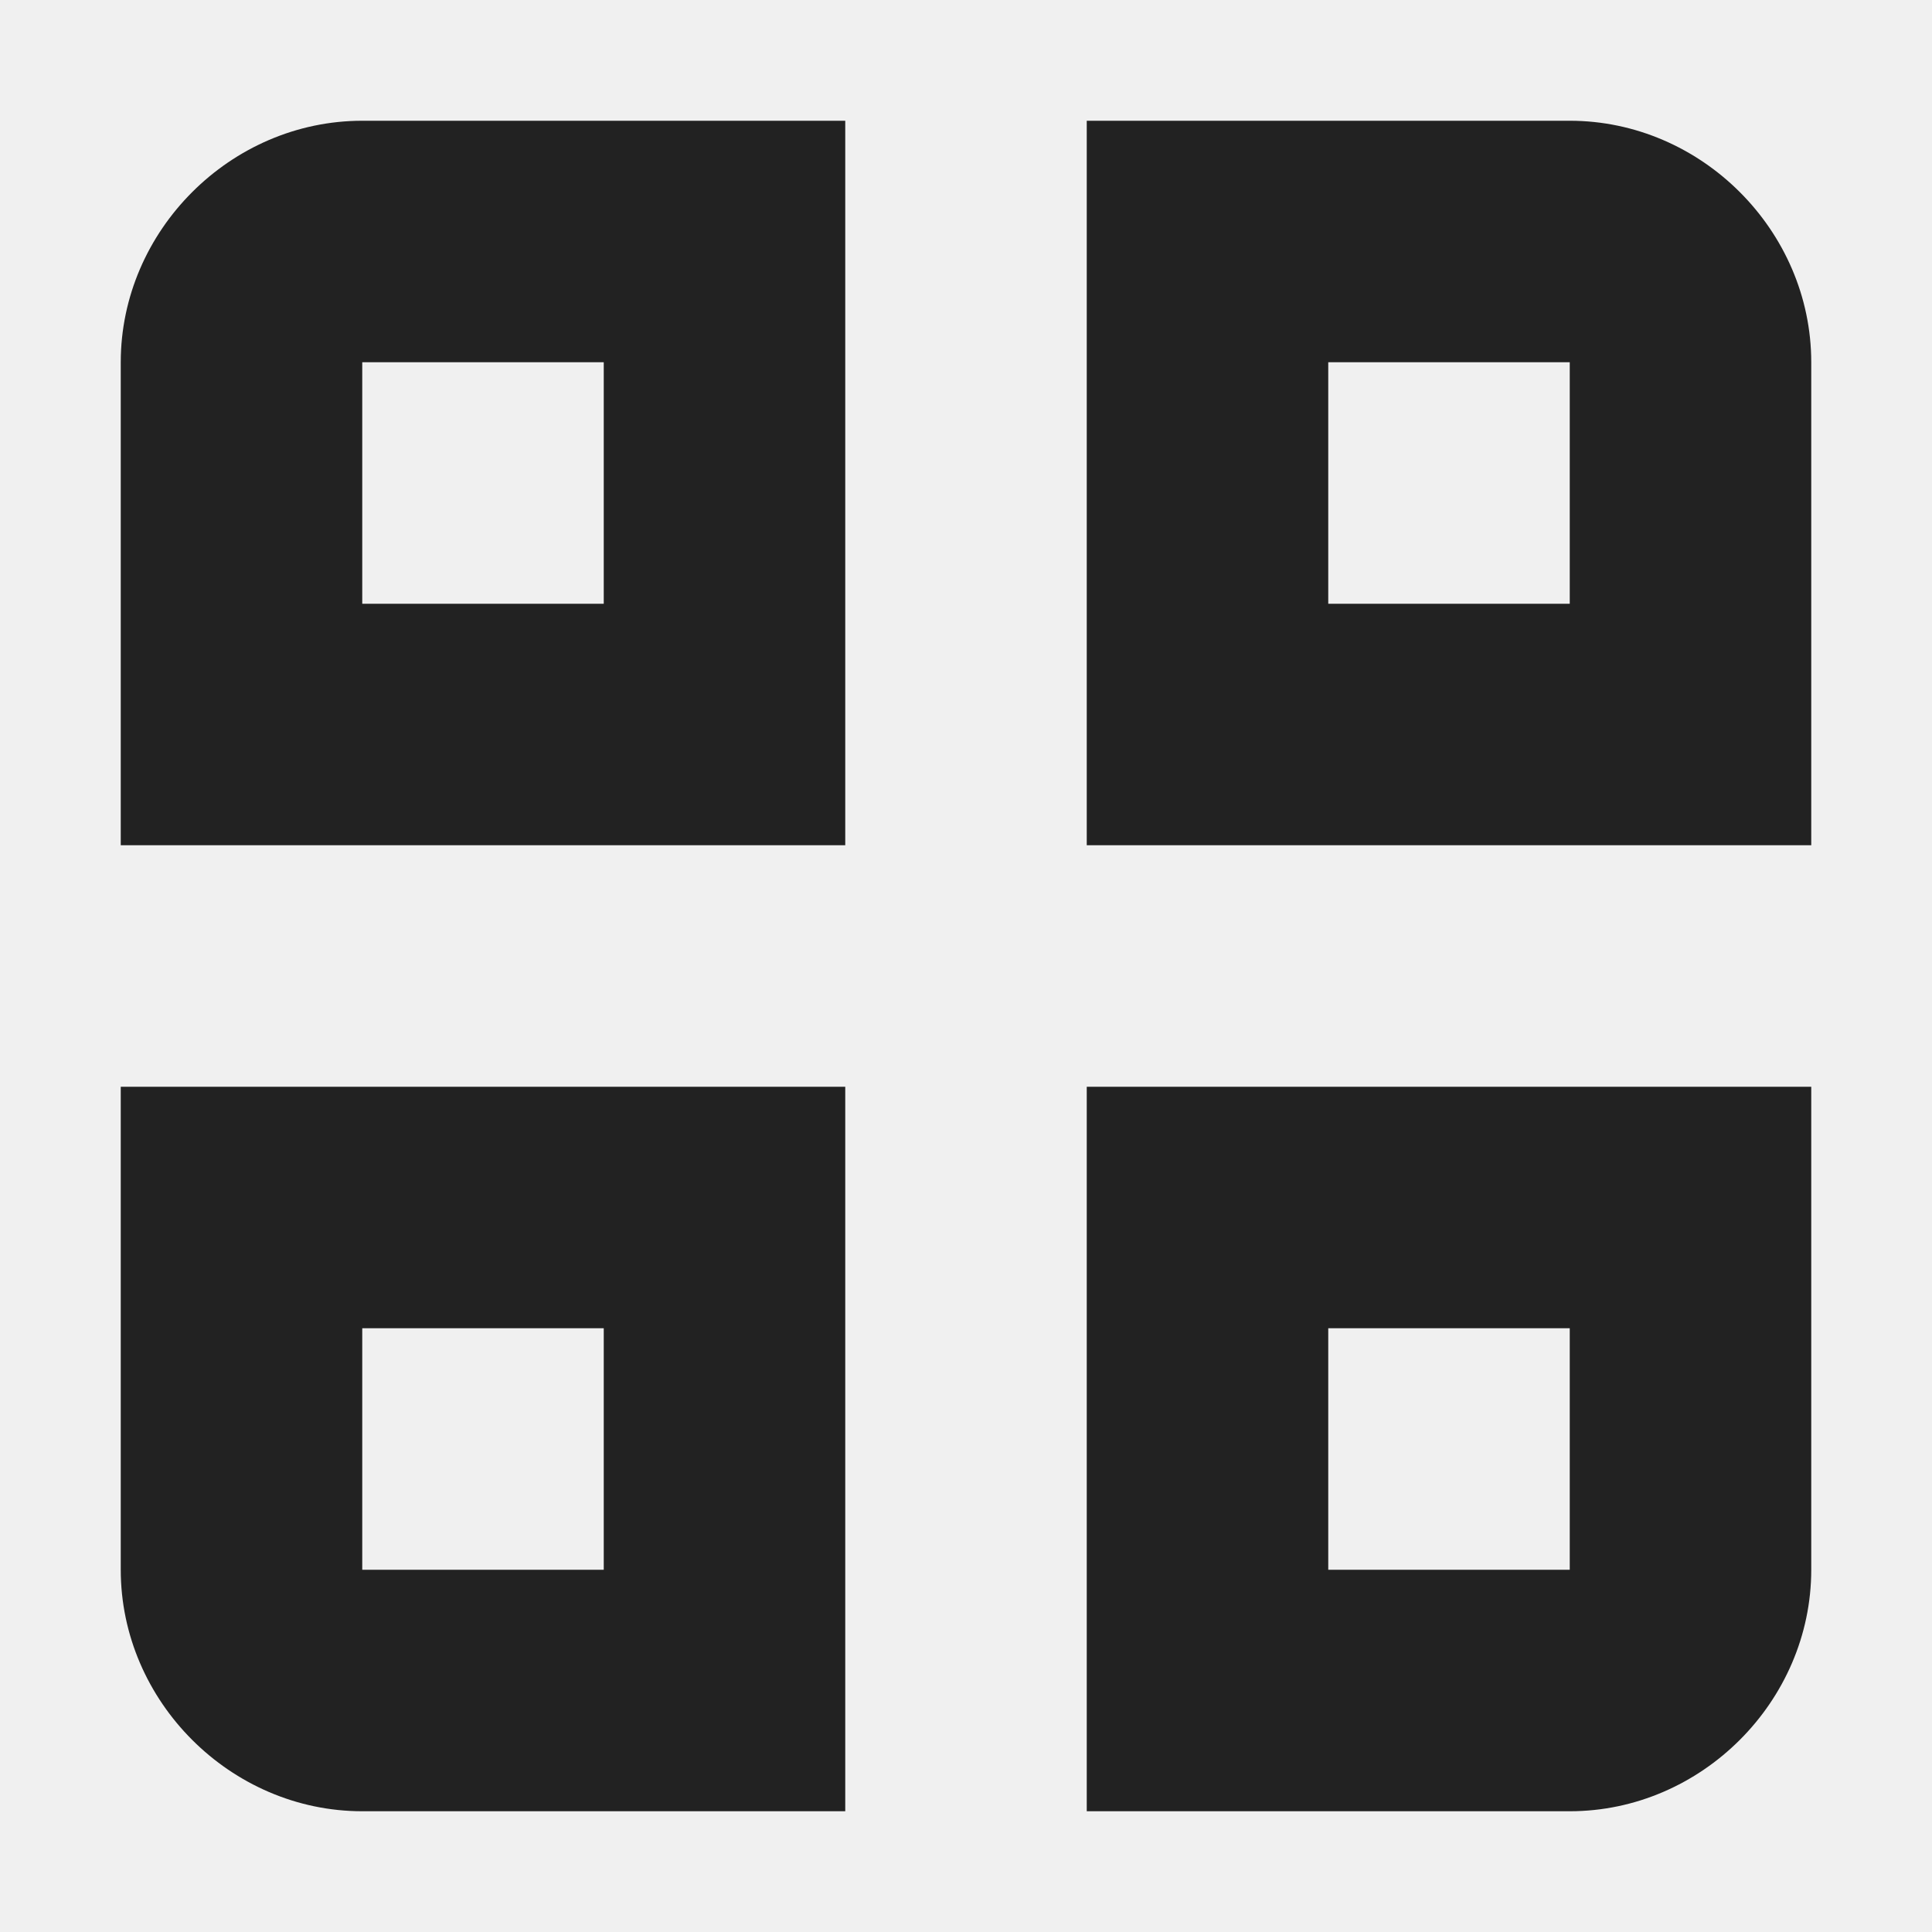
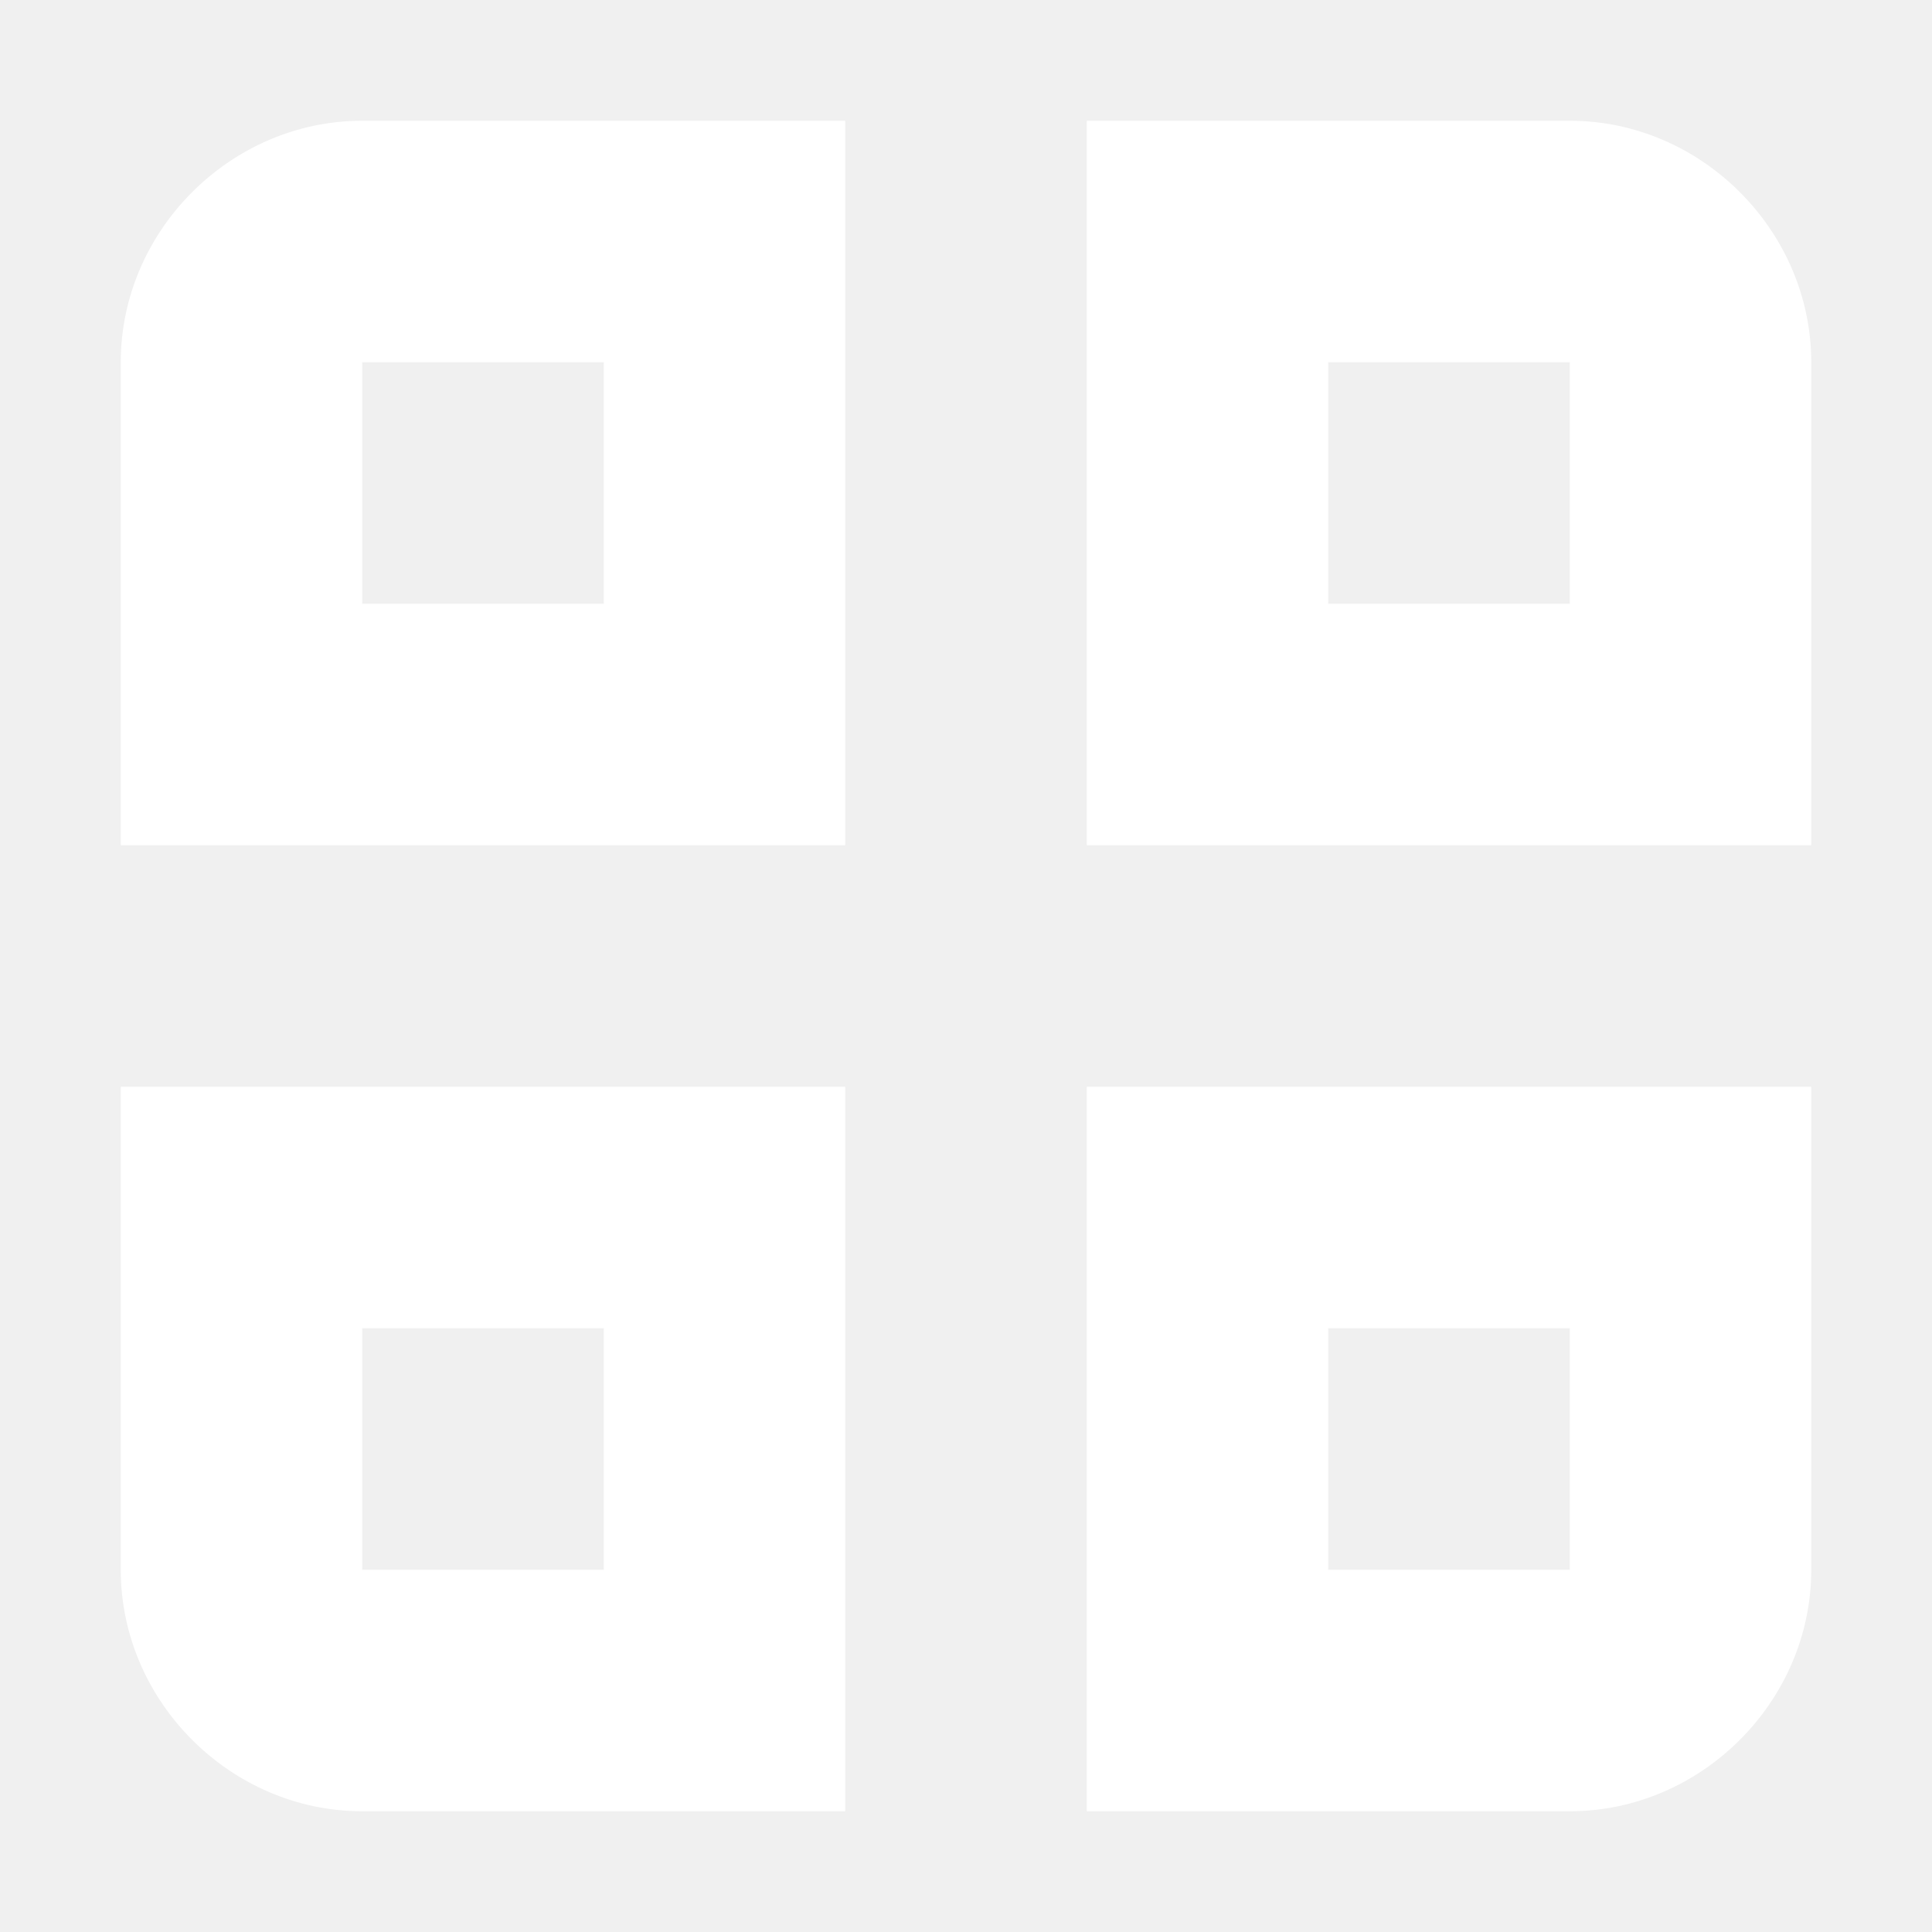
<svg xmlns="http://www.w3.org/2000/svg" width="16" height="16" viewBox="0 0 16 16" fill="none">
-   <path fill-rule="evenodd" clip-rule="evenodd" d="M13 15C14.09 15 15 14.09 15 13V9H13H9V11V13V15H13ZM13 13V11H11V13H13Z" fill="#222222" />
-   <path fill-rule="evenodd" clip-rule="evenodd" d="M3 15C1.91 15 1 14.09 1 13V9H3H7V11V13V15H3ZM3 13V11H5V13H3Z" fill="#222222" />
-   <path fill-rule="evenodd" clip-rule="evenodd" d="M13 1C14.09 1 15 1.91 15 3V7H13H9V5V3V1H13ZM13 3V5H11V3H13Z" fill="#222222" />
-   <path fill-rule="evenodd" clip-rule="evenodd" d="M3 1C1.91 1 1 1.91 1 3V7H3H7V5V3V1H3ZM3 3V5H5V3H3Z" fill="#222222" />
+   <path fill-rule="evenodd" clip-rule="evenodd" d="M13 15C14.09 15 15 14.09 15 13V9H13H9V11V13V15H13ZM13 13V11H11V13H13Z" fill="#FFFFFF" />
+   <path fill-rule="evenodd" clip-rule="evenodd" d="M3 15C1.91 15 1 14.09 1 13V9H3H7V11V13V15H3ZM3 13V11H5V13H3Z" fill="#FFFFFF" />
+   <path fill-rule="evenodd" clip-rule="evenodd" d="M13 1C14.09 1 15 1.91 15 3V7H13H9V5V3V1H13ZM13 3V5H11V3H13Z" fill="#FFFFFF" />
+   <path fill-rule="evenodd" clip-rule="evenodd" d="M3 1C1.91 1 1 1.91 1 3V7H3H7V5V3V1H3ZM3 3V5H5V3H3Z" fill="#FFFFFF" />
</svg>
